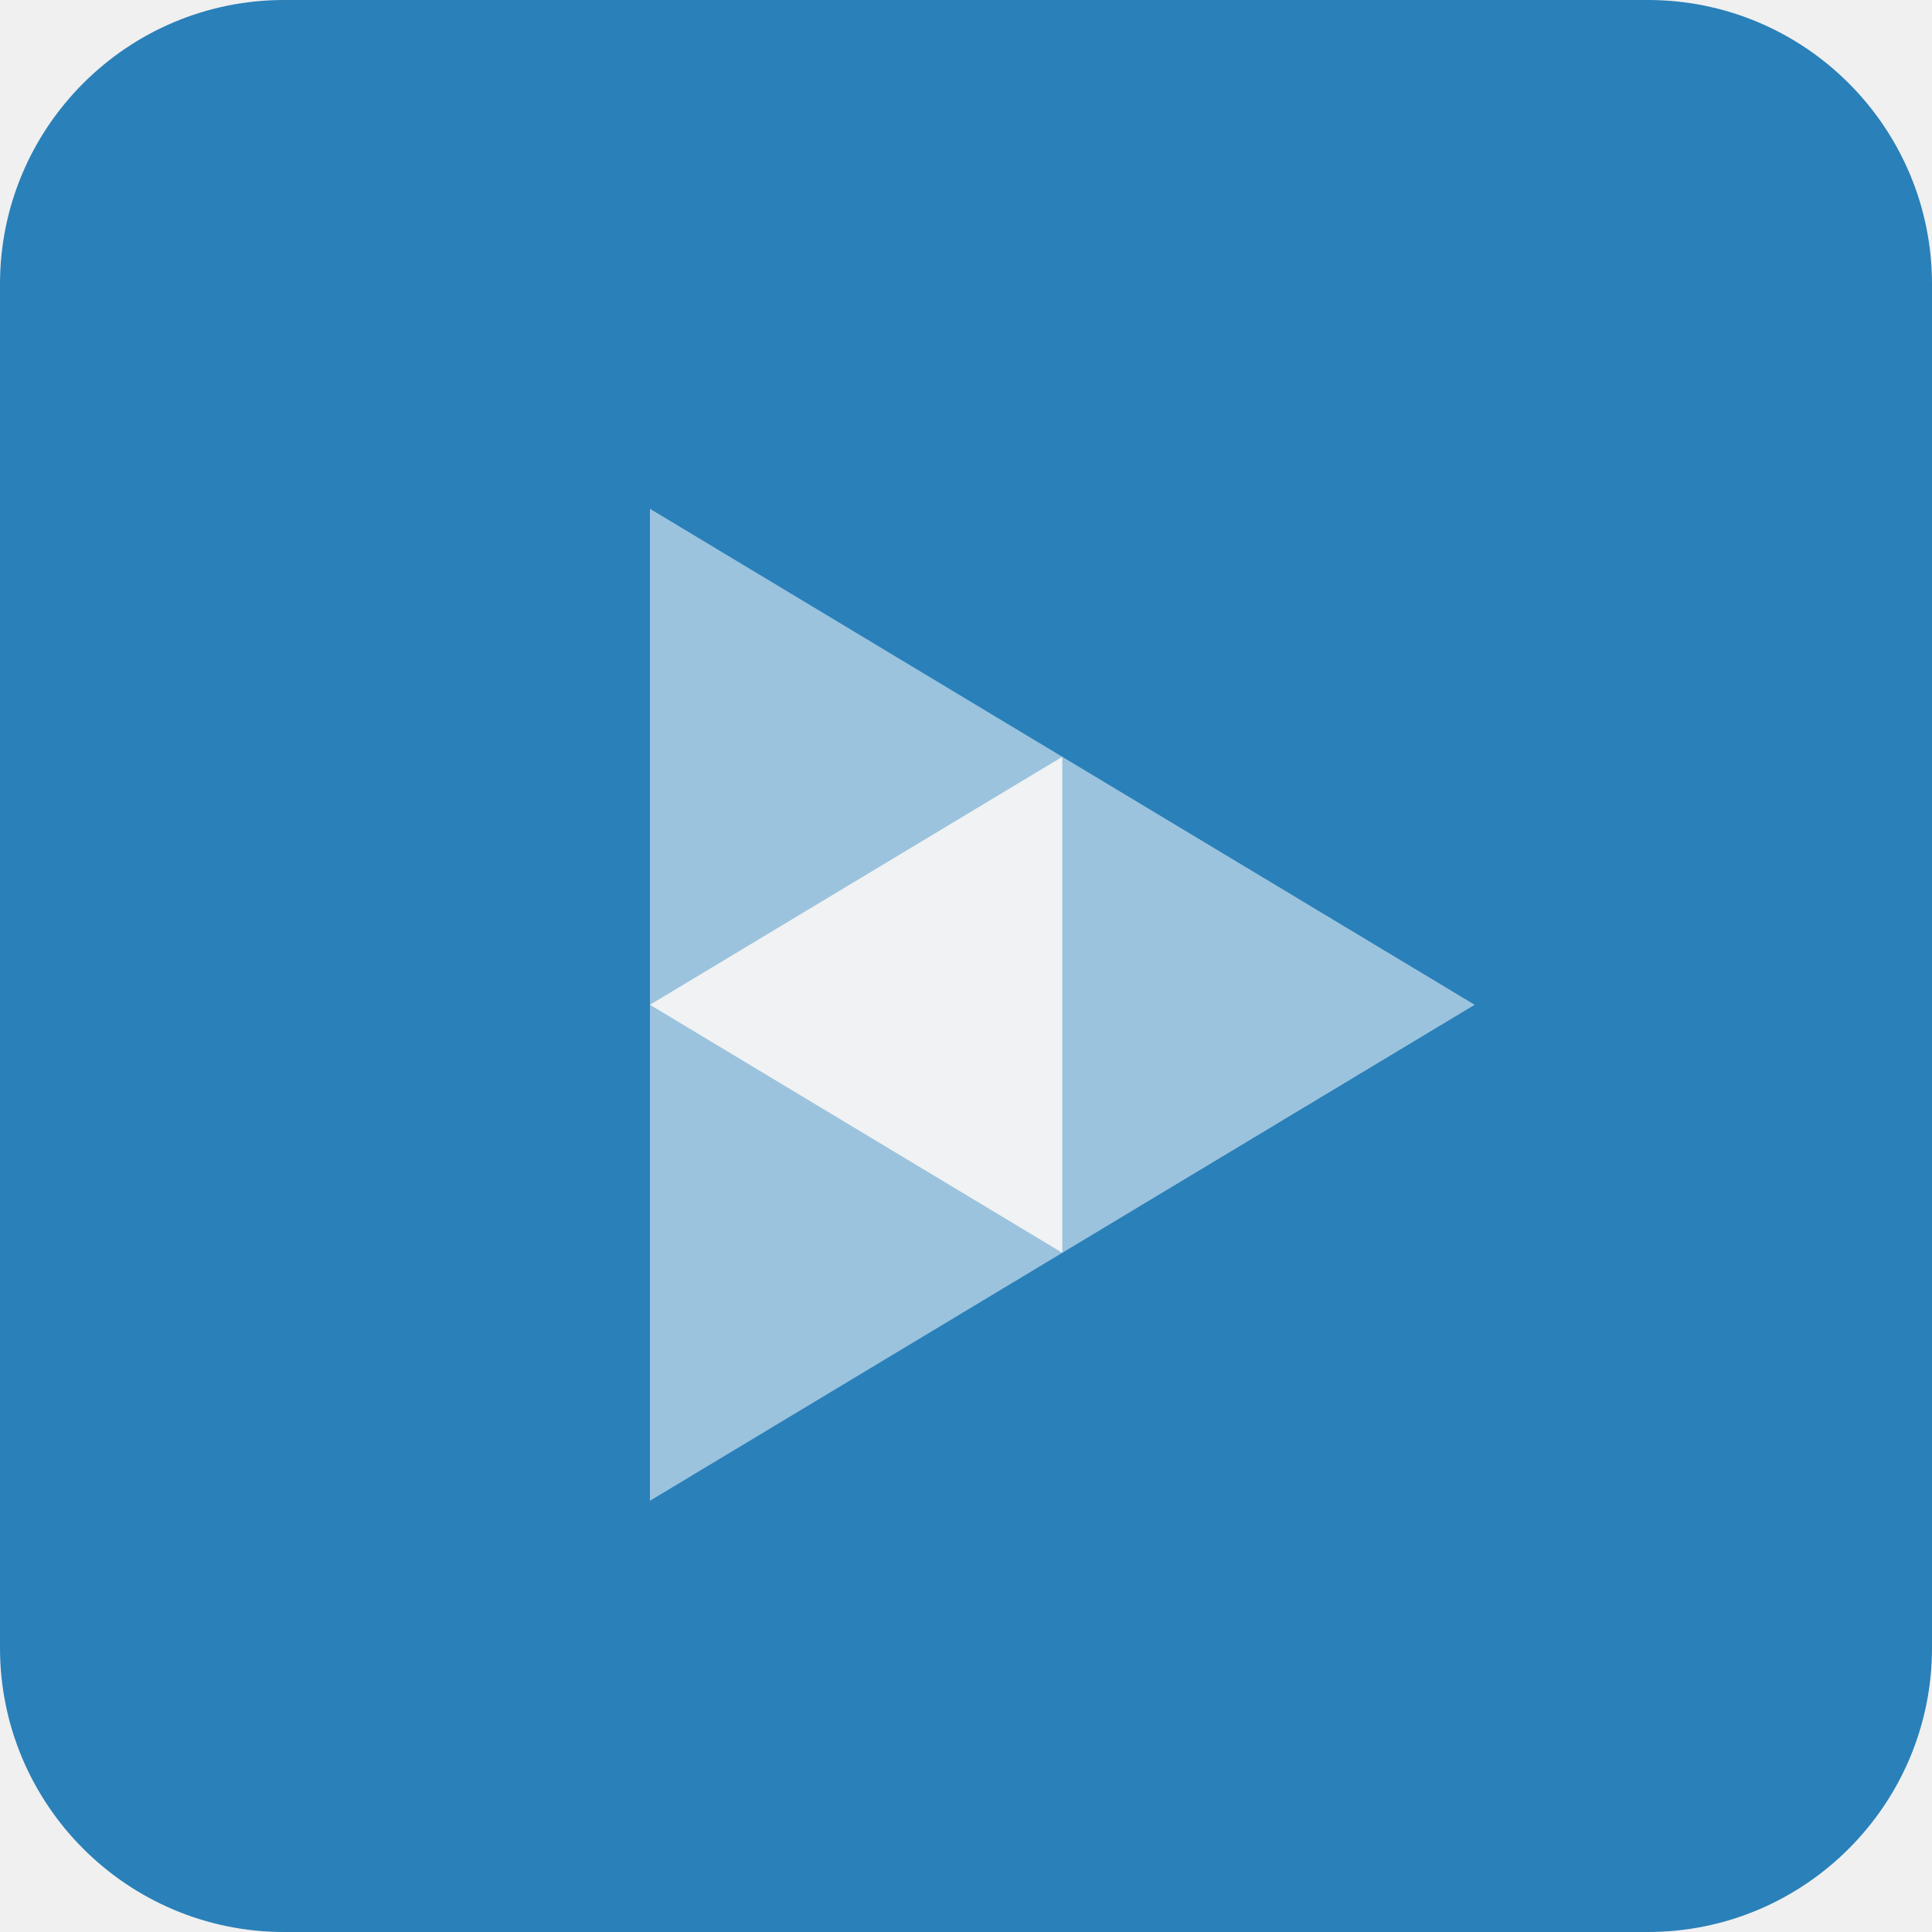
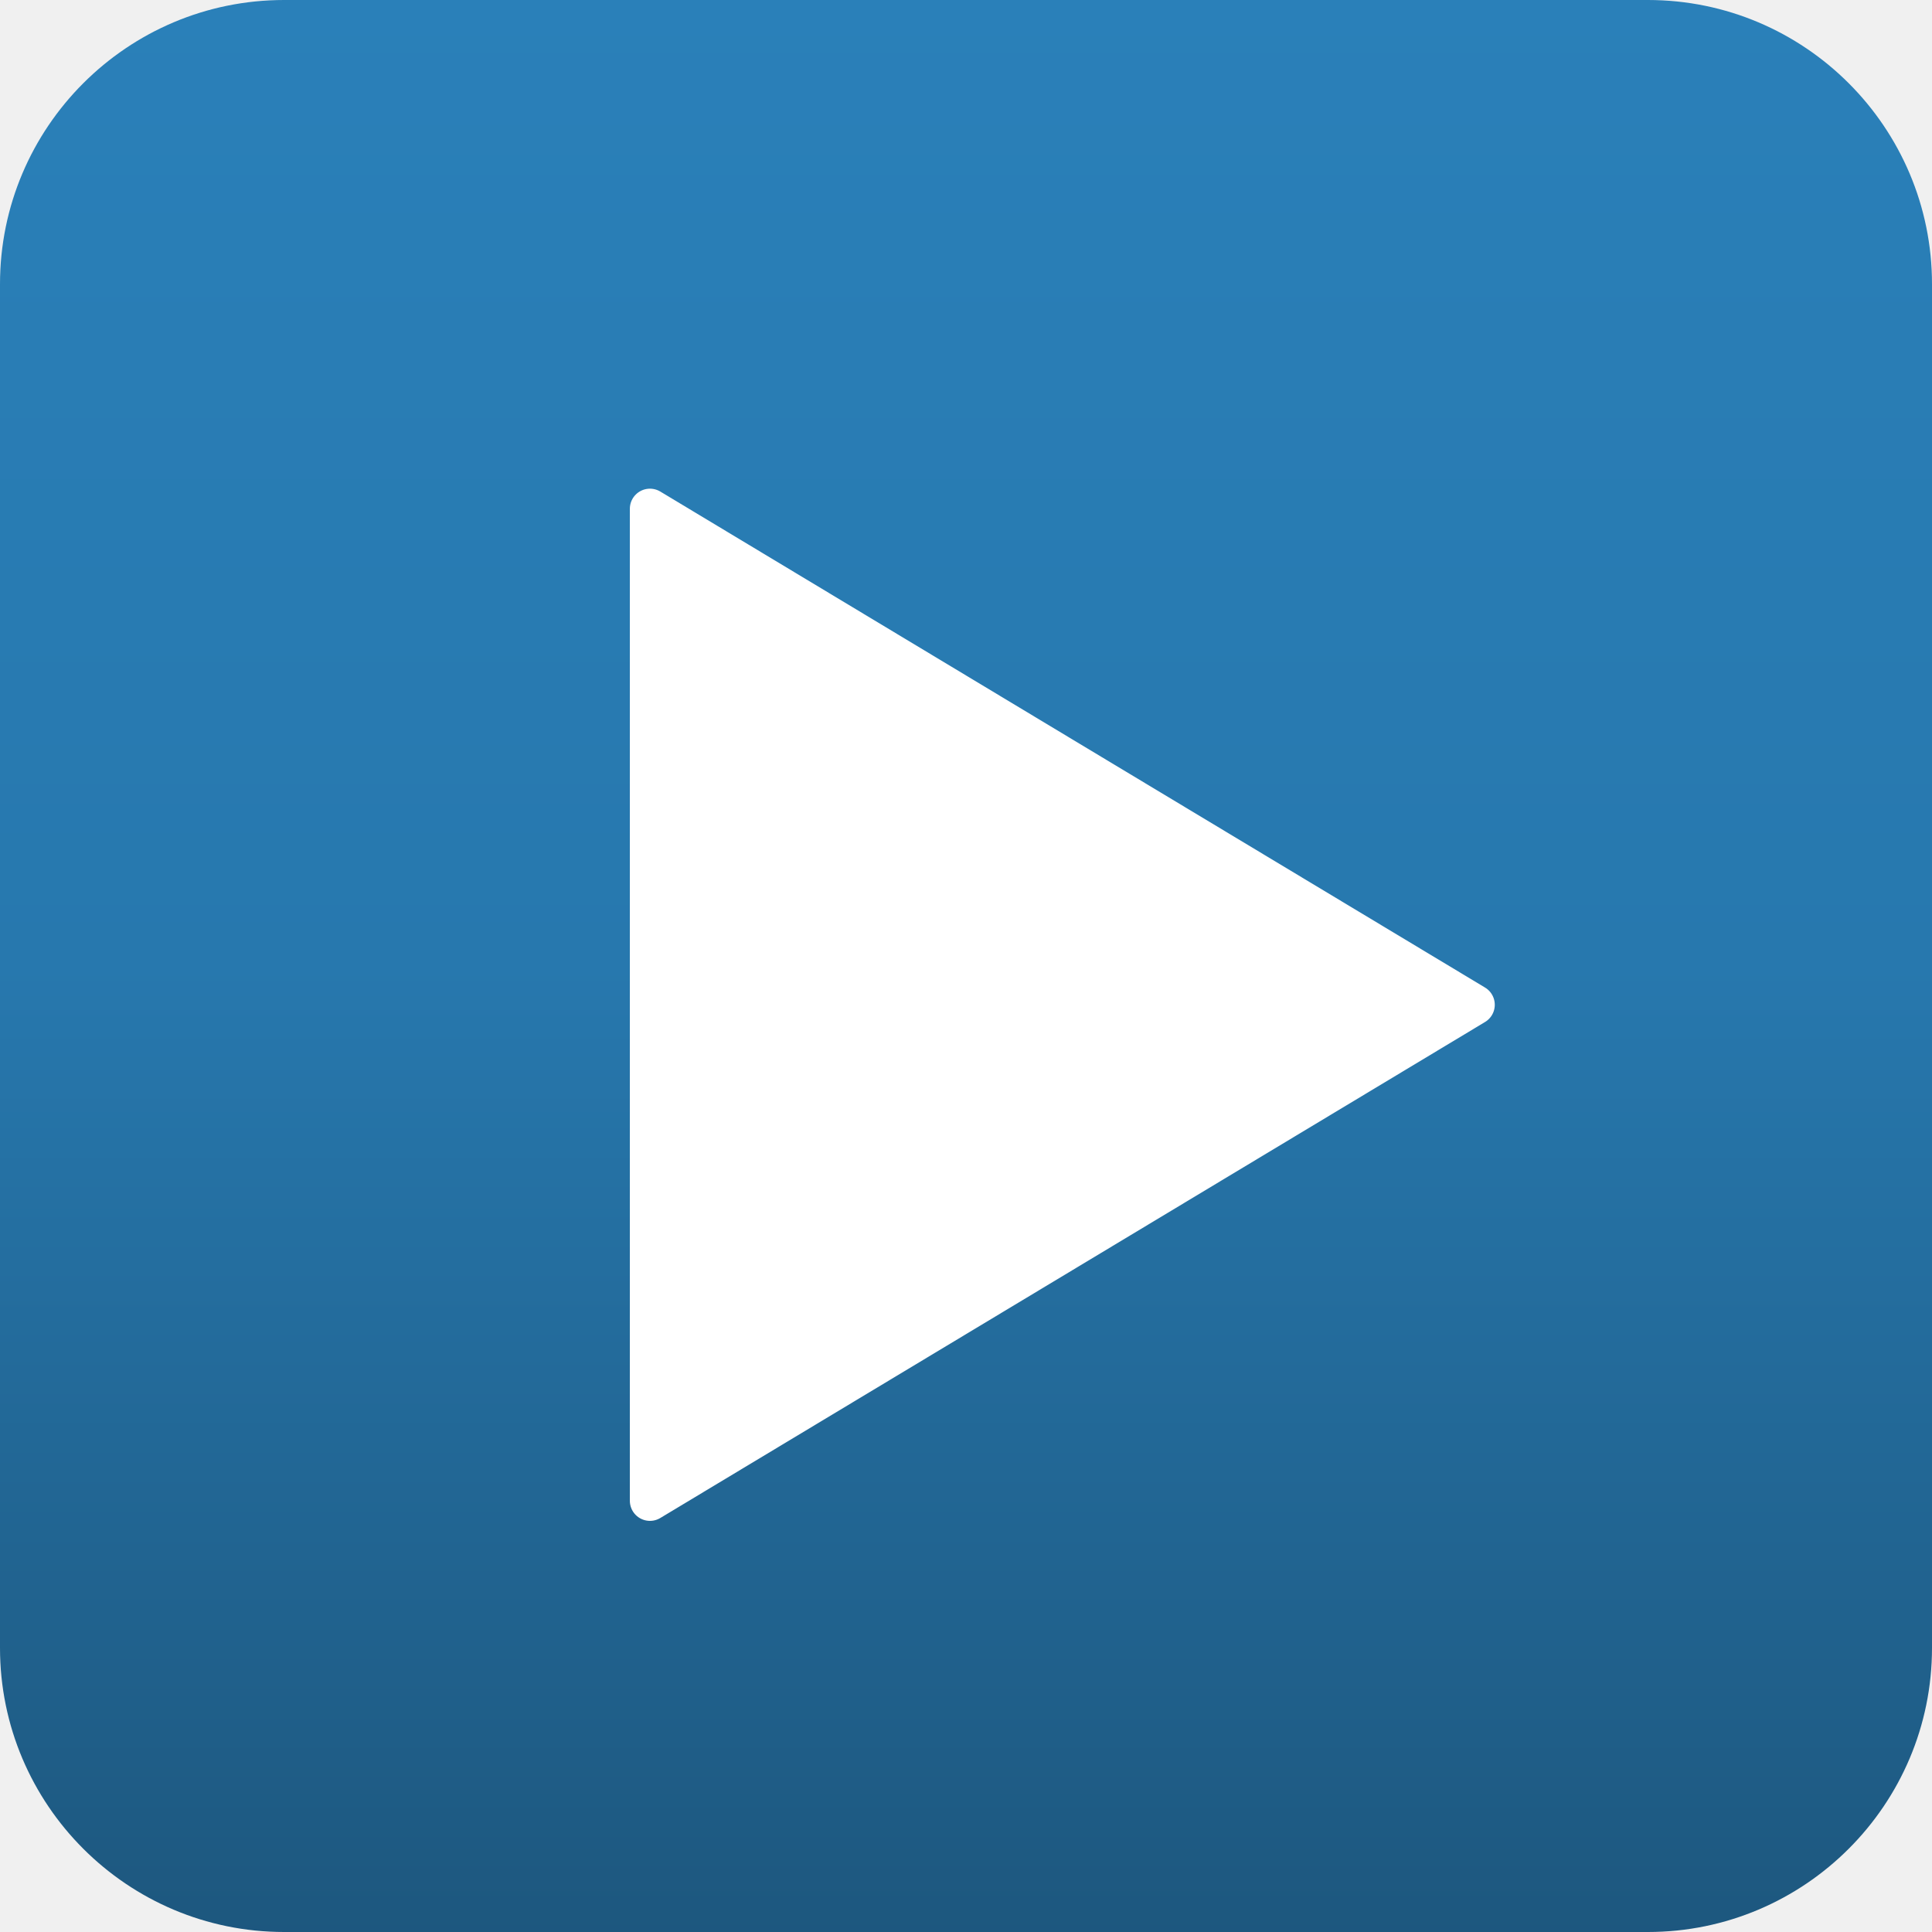
- <svg xmlns="http://www.w3.org/2000/svg" width="100%" height="100%" viewBox="0 0 48 48" version="1.1" xml:space="preserve" style="fill-rule:evenodd;clip-rule:evenodd;stroke-linejoin:round;stroke-miterlimit:2;">
+ <svg xmlns="http://www.w3.org/2000/svg" width="100%" height="100%" viewBox="0 0 48 48" version="1.1" xml:space="preserve" style="fill-rule:evenodd;clip-rule:evenodd;stroke-linecap:round;stroke-linejoin:round;stroke-miterlimit:2;">
  <g id="Layer-1">
-     <path d="M48,7.059L48,40.941C48,44.837 44.837,48 40.941,48L7.059,48C3.163,48 0,44.837 0,40.941L0,7.059C0,3.163 3.163,0 7.059,0L40.941,0C44.837,0 48,3.163 48,7.059Z" style="fill:rgb(42,128,185);" />
+     <path d="M48,7.059L48,40.941C48,44.837 44.837,48 40.941,48L7.059,48C3.163,48 0,44.837 0,40.941L0,7.059C0,3.163 3.163,0 7.059,0L40.941,0C44.837,0 48,3.163 48,7.059Z" style="fill:url(#_Linear1);" />
    <g id="g835" transform="matrix(1.264273,0,0,1.264273,-6.310706,-7.044258)">
-       <path id="path827" d="M17.764,15.57L17.764,35.064L25.867,30.191L33.971,25.317L25.867,20.444L17.764,15.57Z" style="fill:white;fill-opacity:0.53;" />
-       <path id="path831" d="M17.764,25.317L25.867,30.191L25.867,20.444L17.764,25.317Z" style="fill:rgb(245,245,245);fill-opacity:0.95;" />
+       <path id="path827" d="M17.764,15.57L17.764,35.064L25.867,30.191L33.971,25.317L25.867,20.444L17.764,15.57Z" style="fill:white;stroke:white;stroke-width:0.79px;" />
    </g>
  </g>
+   <defs>
+     <linearGradient id="_Linear1" x1="0" y1="0" x2="1" y2="0" gradientUnits="userSpaceOnUse" gradientTransform="matrix(0,48,-48,0,24,0)">
+       <stop offset="0" style="stop-color:rgb(42,128,185);stop-opacity:1" />
+       <stop offset="0.5" style="stop-color:rgb(39,120,174);stop-opacity:1" />
+       <stop offset="1" style="stop-color:rgb(29,87,126);stop-opacity:1" />
+     </linearGradient>
+   </defs>
</svg>
